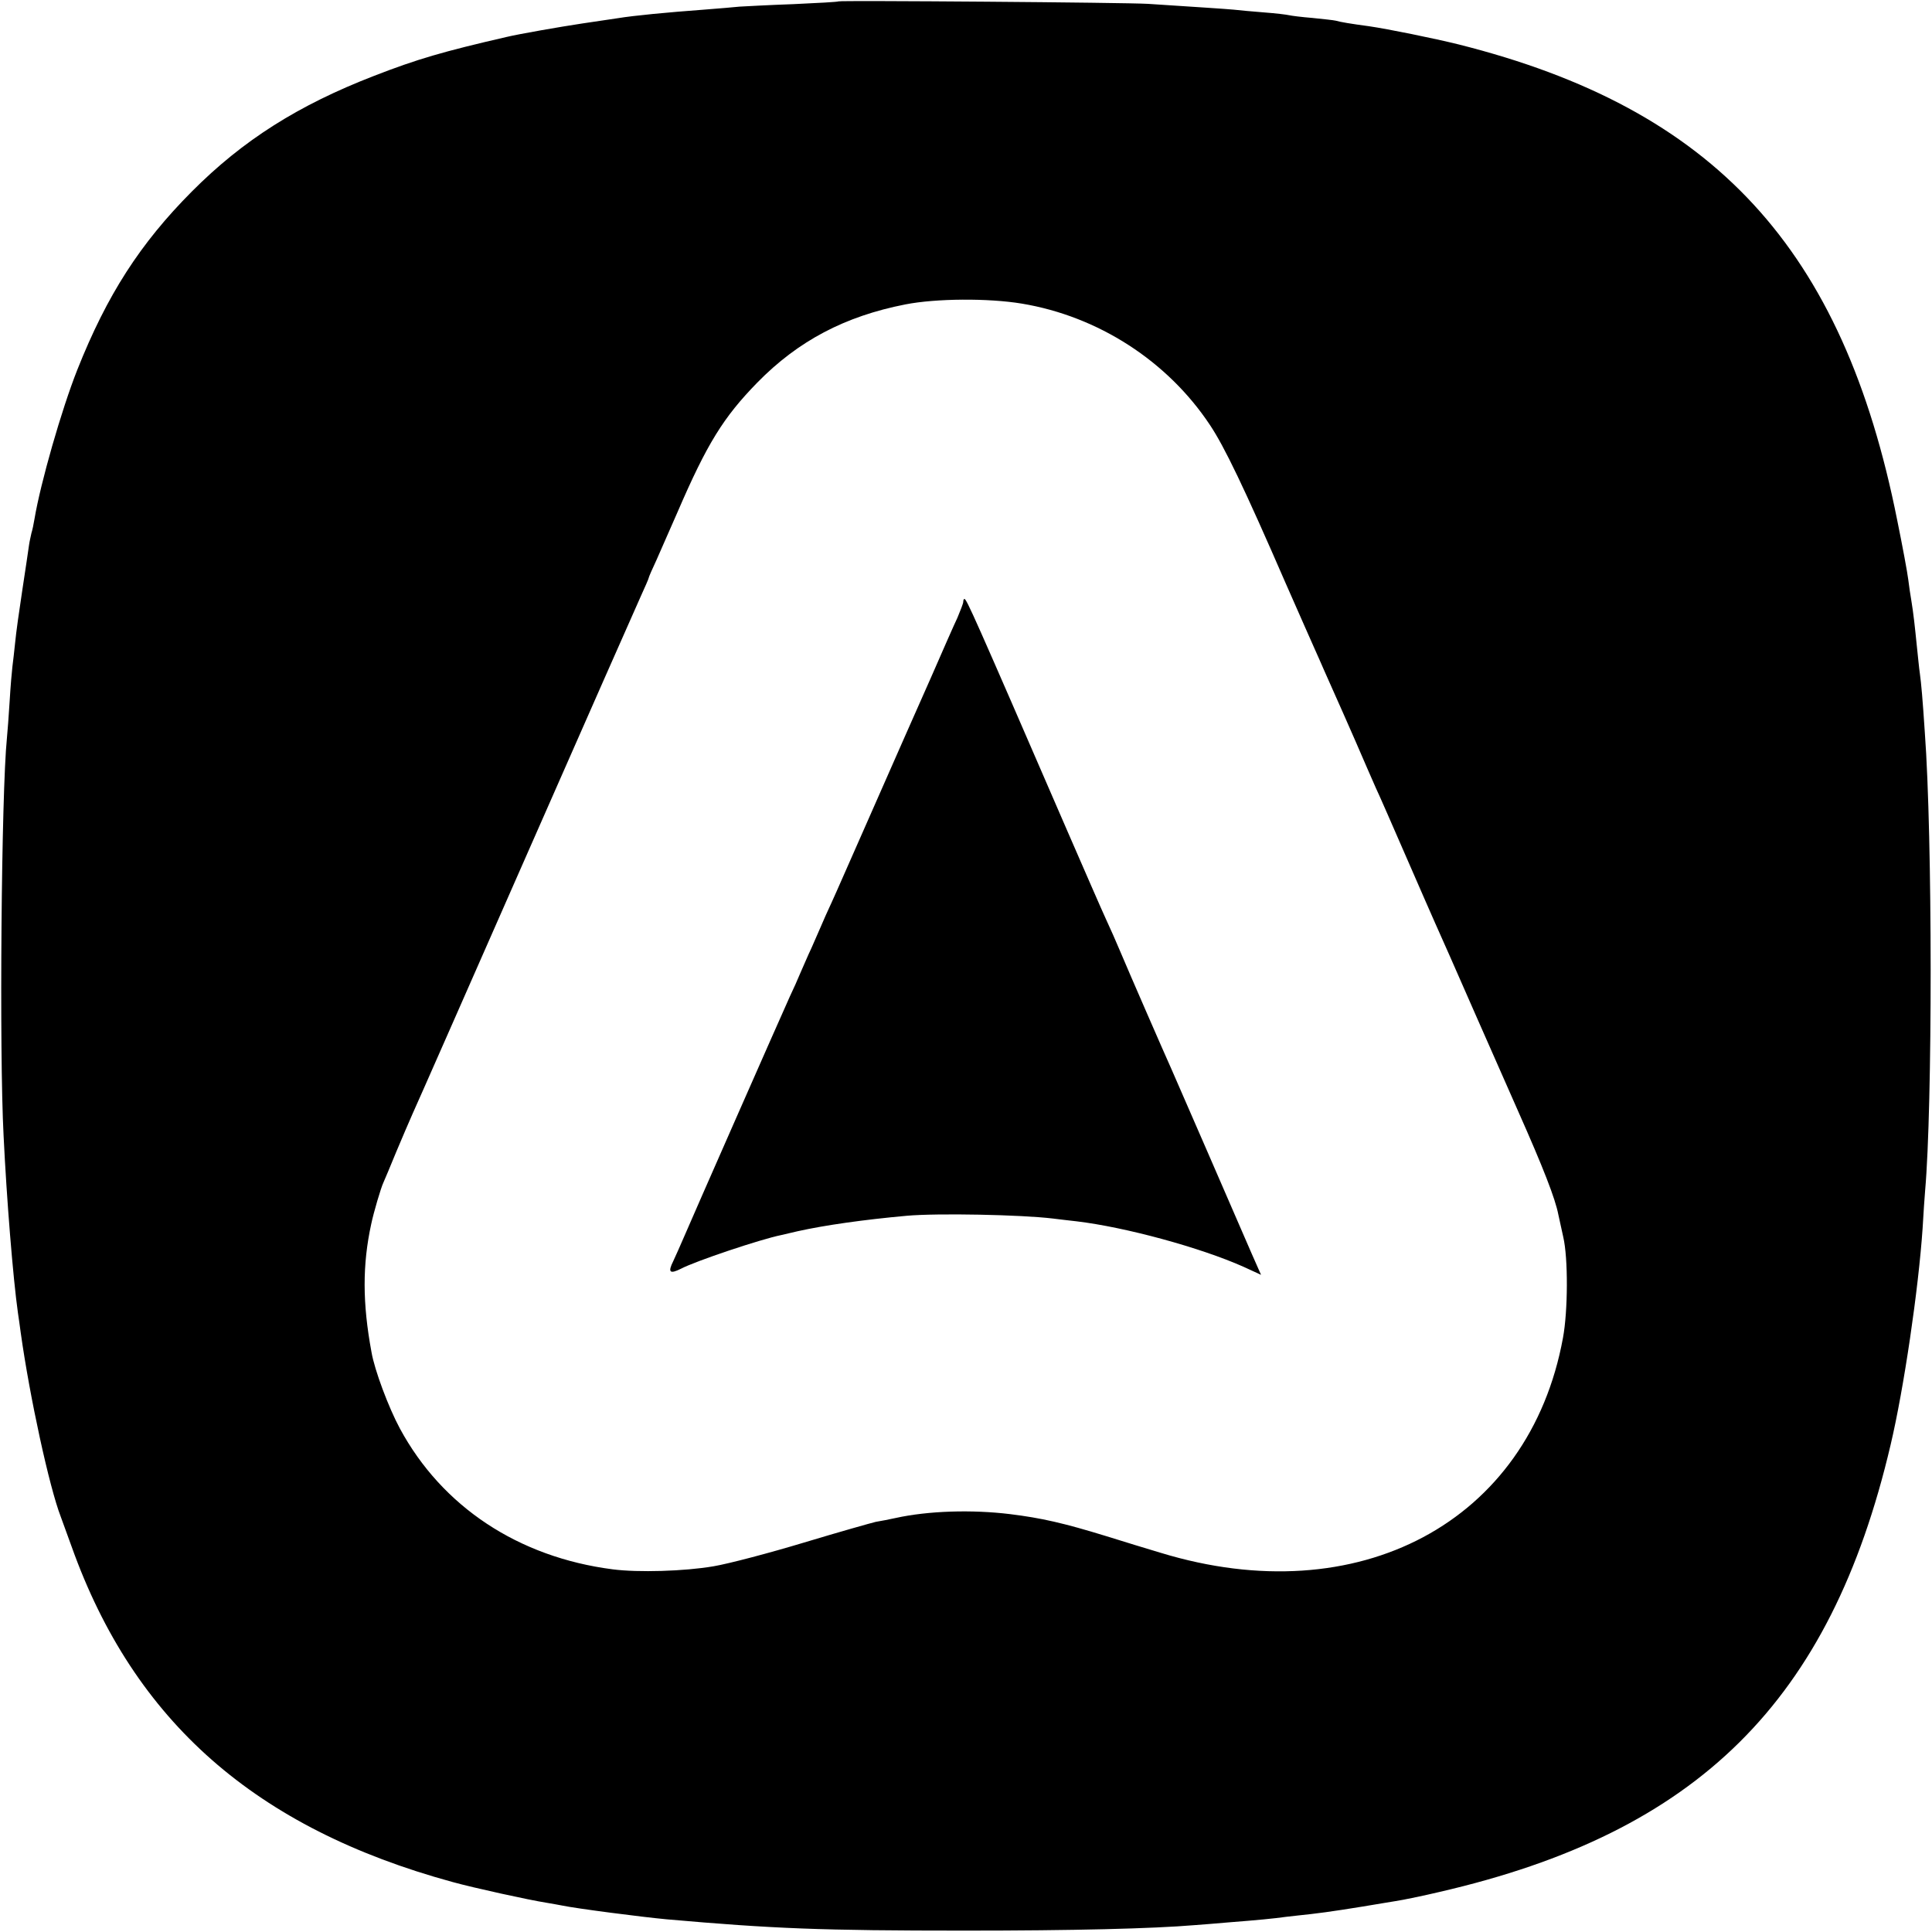
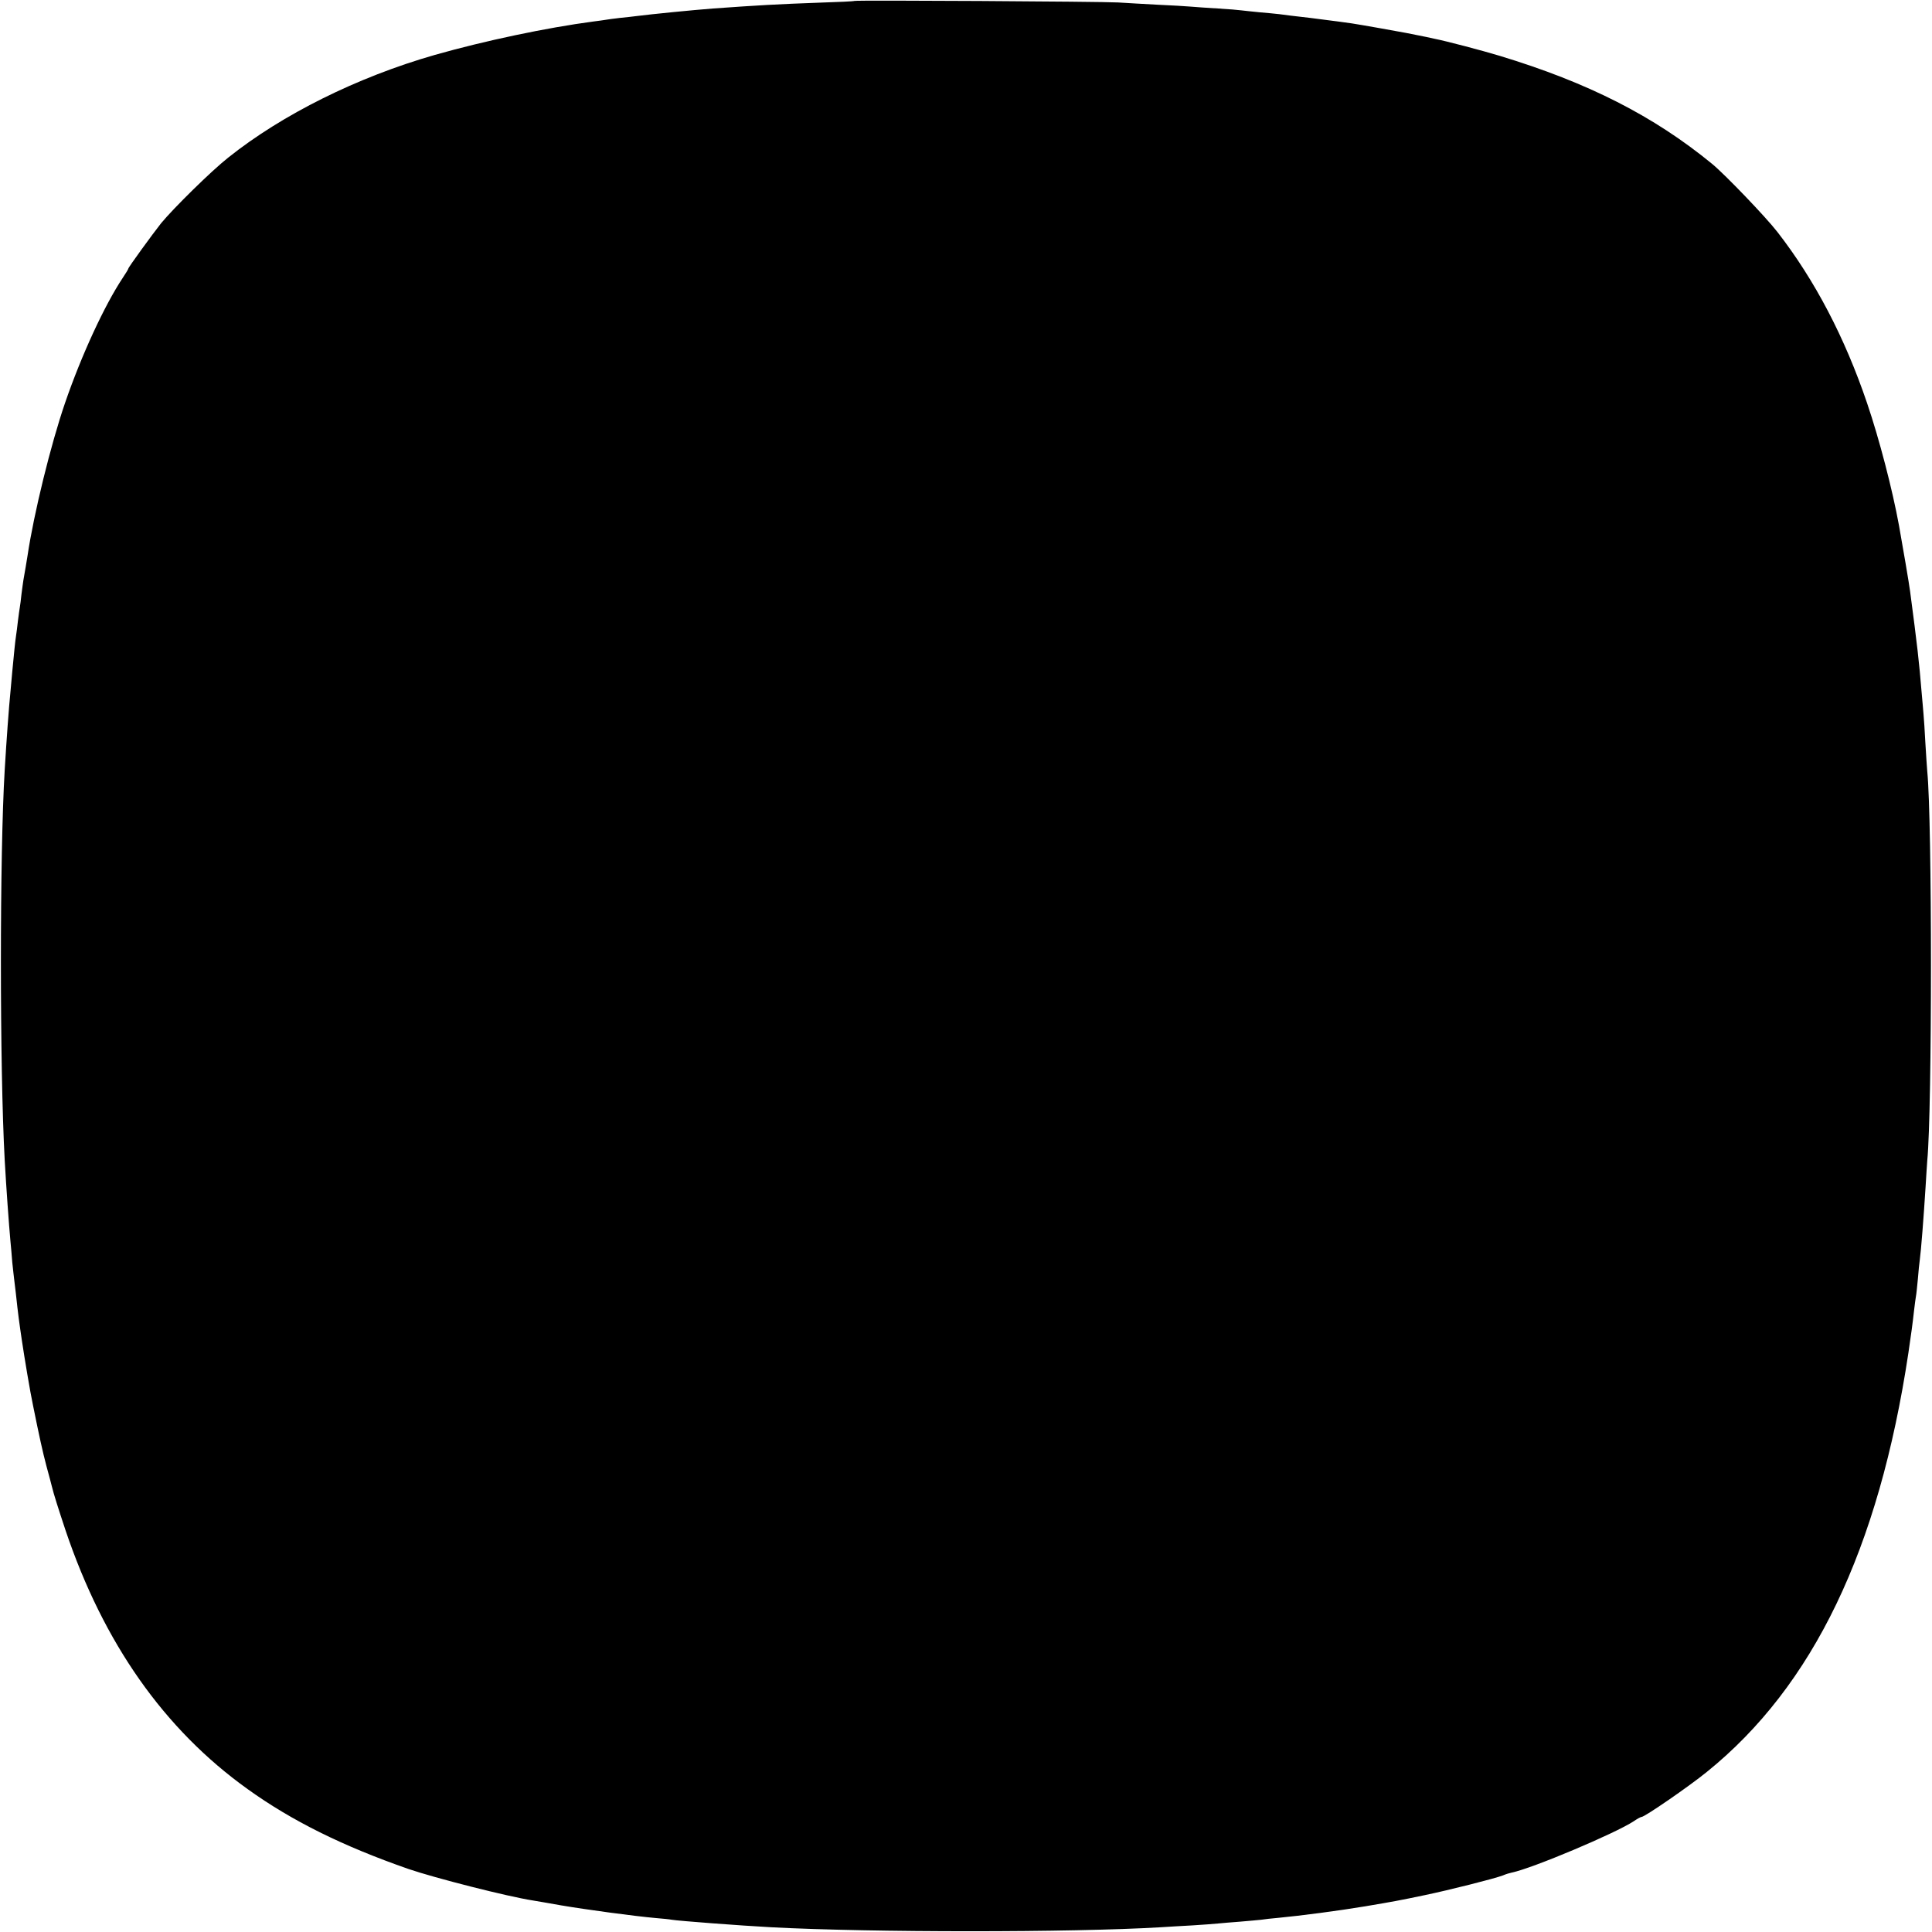
- <svg xmlns="http://www.w3.org/2000/svg" version="1.0" width="700pt" height="700pt" viewBox="0 0 700 700" preserveAspectRatio="xMidYMid meet">
-   <g transform="translate(0,700) scale(0.1,-0.1)" fill="#000000" stroke="none">
-     <path d="M3038 6995 c-2 -2 -75 -6 -163 -10 -88 -3 -176 -8 -195 -9 -19 -2 -78 -7 -130 -11 -134 -10 -251 -21 -312 -31 -69 -10 -86 -13 -128 -19 -80 -12 -229 -38 -275 -49 -230 -53 -323 -80 -480 -141 -274 -106 -475 -233 -660 -419 -187 -188 -307 -374 -415 -646 -57 -144 -133 -409 -155 -540 -3 -19 -8 -42 -11 -51 -2 -10 -7 -30 -9 -45 -2 -16 -13 -88 -24 -161 -11 -72 -23 -157 -26 -190 -3 -32 -8 -71 -10 -88 -2 -16 -7 -73 -10 -125 -3 -52 -8 -113 -10 -135 -20 -197 -28 -1136 -12 -1440 11 -228 34 -514 52 -642 3 -18 7 -50 10 -71 33 -236 104 -561 145 -667 4 -11 22 -60 40 -110 226 -632 666 -1019 1380 -1214 76 -21 276 -65 340 -75 19 -3 45 -8 56 -10 52 -11 292 -42 379 -50 386 -34 561 -41 1080 -41 393 0 681 7 835 20 25 2 80 6 123 10 103 8 165 14 207 20 19 2 60 7 90 10 62 7 152 21 270 41 19 3 49 8 65 11 17 3 75 15 130 28 938 216 1417 691 1635 1620 48 203 101 564 116 785 3 52 7 113 9 135 27 305 27 1282 -1 1661 -8 122 -13 178 -18 214 -3 19 -7 64 -11 100 -7 69 -12 117 -20 165 -3 17 -8 50 -11 75 -3 25 -21 122 -40 215 -196 985 -662 1491 -1589 1724 -89 22 -256 56 -325 66 -67 9 -103 15 -120 20 -8 2 -46 6 -85 10 -38 3 -77 8 -85 10 -8 2 -49 7 -90 10 -41 3 -91 8 -110 10 -32 3 -127 9 -310 21 -78 5 -1117 13 -1122 9z m664 -1095 c277 -46 528 -208 682 -440 52 -78 123 -225 275 -575 51 -115 98 -223 106 -240 7 -16 23 -51 34 -77 12 -27 30 -67 40 -90 11 -24 43 -97 72 -163 28 -66 62 -142 74 -170 13 -27 62 -140 110 -250 48 -110 95 -218 105 -240 10 -22 78 -175 150 -340 73 -165 140 -318 150 -340 92 -207 135 -318 146 -375 3 -14 11 -51 18 -82 18 -77 17 -268 -1 -365 -122 -668 -741 -998 -1458 -779 -44 13 -132 40 -196 60 -156 48 -236 66 -349 80 -139 17 -297 12 -415 -14 -22 -5 -54 -11 -72 -14 -17 -4 -134 -37 -260 -75 -126 -38 -274 -77 -328 -86 -105 -18 -273 -23 -365 -11 -342 44 -618 227 -771 510 -41 76 -92 212 -103 277 -33 178 -33 317 -1 464 9 43 35 131 44 150 5 11 26 61 46 110 21 50 48 113 60 140 13 28 197 446 410 930 213 484 400 908 416 943 16 35 29 65 29 67 0 3 13 33 29 67 15 35 50 113 76 173 107 248 166 343 289 469 148 151 317 240 536 283 112 22 301 23 422 3z" />
-     <path d="M3490 4819 c0 -5 -10 -31 -21 -57 -12 -25 -55 -123 -96 -217 -41 -93 -83 -188 -93 -210 -10 -22 -68 -155 -130 -295 -62 -140 -123 -280 -137 -310 -14 -30 -31 -68 -38 -85 -7 -16 -23 -52 -35 -80 -13 -27 -30 -68 -40 -90 -9 -22 -26 -60 -38 -85 -34 -75 -358 -811 -383 -870 -13 -30 -31 -71 -40 -90 -20 -40 -12 -47 28 -27 53 28 289 107 363 122 8 2 35 8 60 14 99 22 240 42 395 56 111 10 415 4 530 -10 22 -3 60 -7 85 -10 177 -21 449 -95 606 -165 l63 -29 -34 77 c-56 130 -276 635 -290 667 -24 53 -157 358 -185 425 -15 36 -39 90 -53 120 -14 30 -77 175 -141 322 -341 787 -364 838 -372 838 -2 0 -4 -5 -4 -11z" />
+ <svg xmlns="http://www.w3.org/2000/svg" version="1.0" width="1024pt" height="1024pt" viewBox="0 0 1024 1024" preserveAspectRatio="xMidYMid meet">
+   <g transform="translate(0,1024) scale(0.1,-0.1)" fill="#000000" stroke="none">
+     <path d="M4528 10235 c-2 -2 -84 -6 -183 -9 -223 -8 -327 -14 -565 -31 -105 -8 -327 -30 -405 -40 -16 -2 -57 -7 -90 -10 -32 -4 -66 -8 -75 -10 -8 -1 -37 -6 -65 -9 -249 -33 -576 -102 -840 -177 -412 -118 -809 -316 -1095 -544 -90 -71 -289 -267 -356 -348 -45 -57 -174 -234 -174 -241 0 -3 -13 -24 -29 -48 -97 -146 -219 -410 -306 -663 -76 -221 -166 -588 -199 -810 -6 -36 -12 -75 -22 -130 -2 -11 -6 -44 -10 -73 -3 -29 -7 -61 -9 -71 -2 -10 -6 -42 -10 -72 -3 -30 -8 -65 -10 -79 -4 -23 -11 -95 -20 -190 -2 -19 -6 -64 -9 -100 -9 -89 -21 -254 -31 -420 -27 -446 -27 -1577 0 -2070 8 -143 22 -338 30 -425 3 -27 7 -79 10 -115 4 -36 8 -76 10 -90 2 -14 6 -47 9 -75 12 -113 18 -155 32 -250 13 -88 44 -274 59 -344 34 -168 50 -241 71 -321 14 -52 27 -99 28 -105 11 -46 35 -120 73 -235 202 -599 523 -1056 966 -1373 234 -168 502 -301 852 -423 137 -47 524 -146 660 -167 17 -3 84 -14 150 -26 129 -22 387 -57 500 -67 38 -3 76 -7 85 -9 34 -6 362 -31 530 -40 531 -28 1589 -28 2060 0 41 3 118 7 170 10 52 3 113 8 135 10 22 2 76 7 120 10 44 4 94 8 110 10 17 3 57 7 90 10 117 11 323 38 460 61 154 26 176 30 315 59 130 27 372 88 416 105 16 7 37 13 47 15 108 22 549 208 646 272 19 13 37 23 42 23 16 0 249 160 345 238 564 455 912 1179 1069 2222 16 111 21 144 30 225 4 32 8 66 10 75 2 8 6 49 10 90 3 41 8 86 10 100 7 50 21 230 31 390 3 58 8 121 9 140 26 268 26 1798 0 2060 -2 19 -6 87 -10 150 -3 63 -8 133 -10 155 -2 22 -6 74 -10 115 -13 161 -24 256 -61 535 -4 34 -40 245 -59 350 -35 191 -104 457 -169 648 -118 348 -277 652 -475 907 -61 79 -278 305 -346 361 -311 255 -658 431 -1126 573 -96 29 -286 79 -348 91 -9 2 -27 6 -41 9 -14 3 -38 8 -55 11 -16 3 -39 8 -50 10 -36 7 -249 45 -290 51 -22 3 -51 7 -65 9 -14 2 -83 11 -155 20 -71 8 -146 17 -165 20 -19 2 -66 7 -105 10 -38 4 -81 8 -95 10 -14 2 -70 7 -125 10 -55 3 -120 8 -145 10 -25 2 -103 7 -175 10 -71 4 -166 9 -210 12 -86 5 -1392 13 -1397 8z" />
  </g>
</svg>
